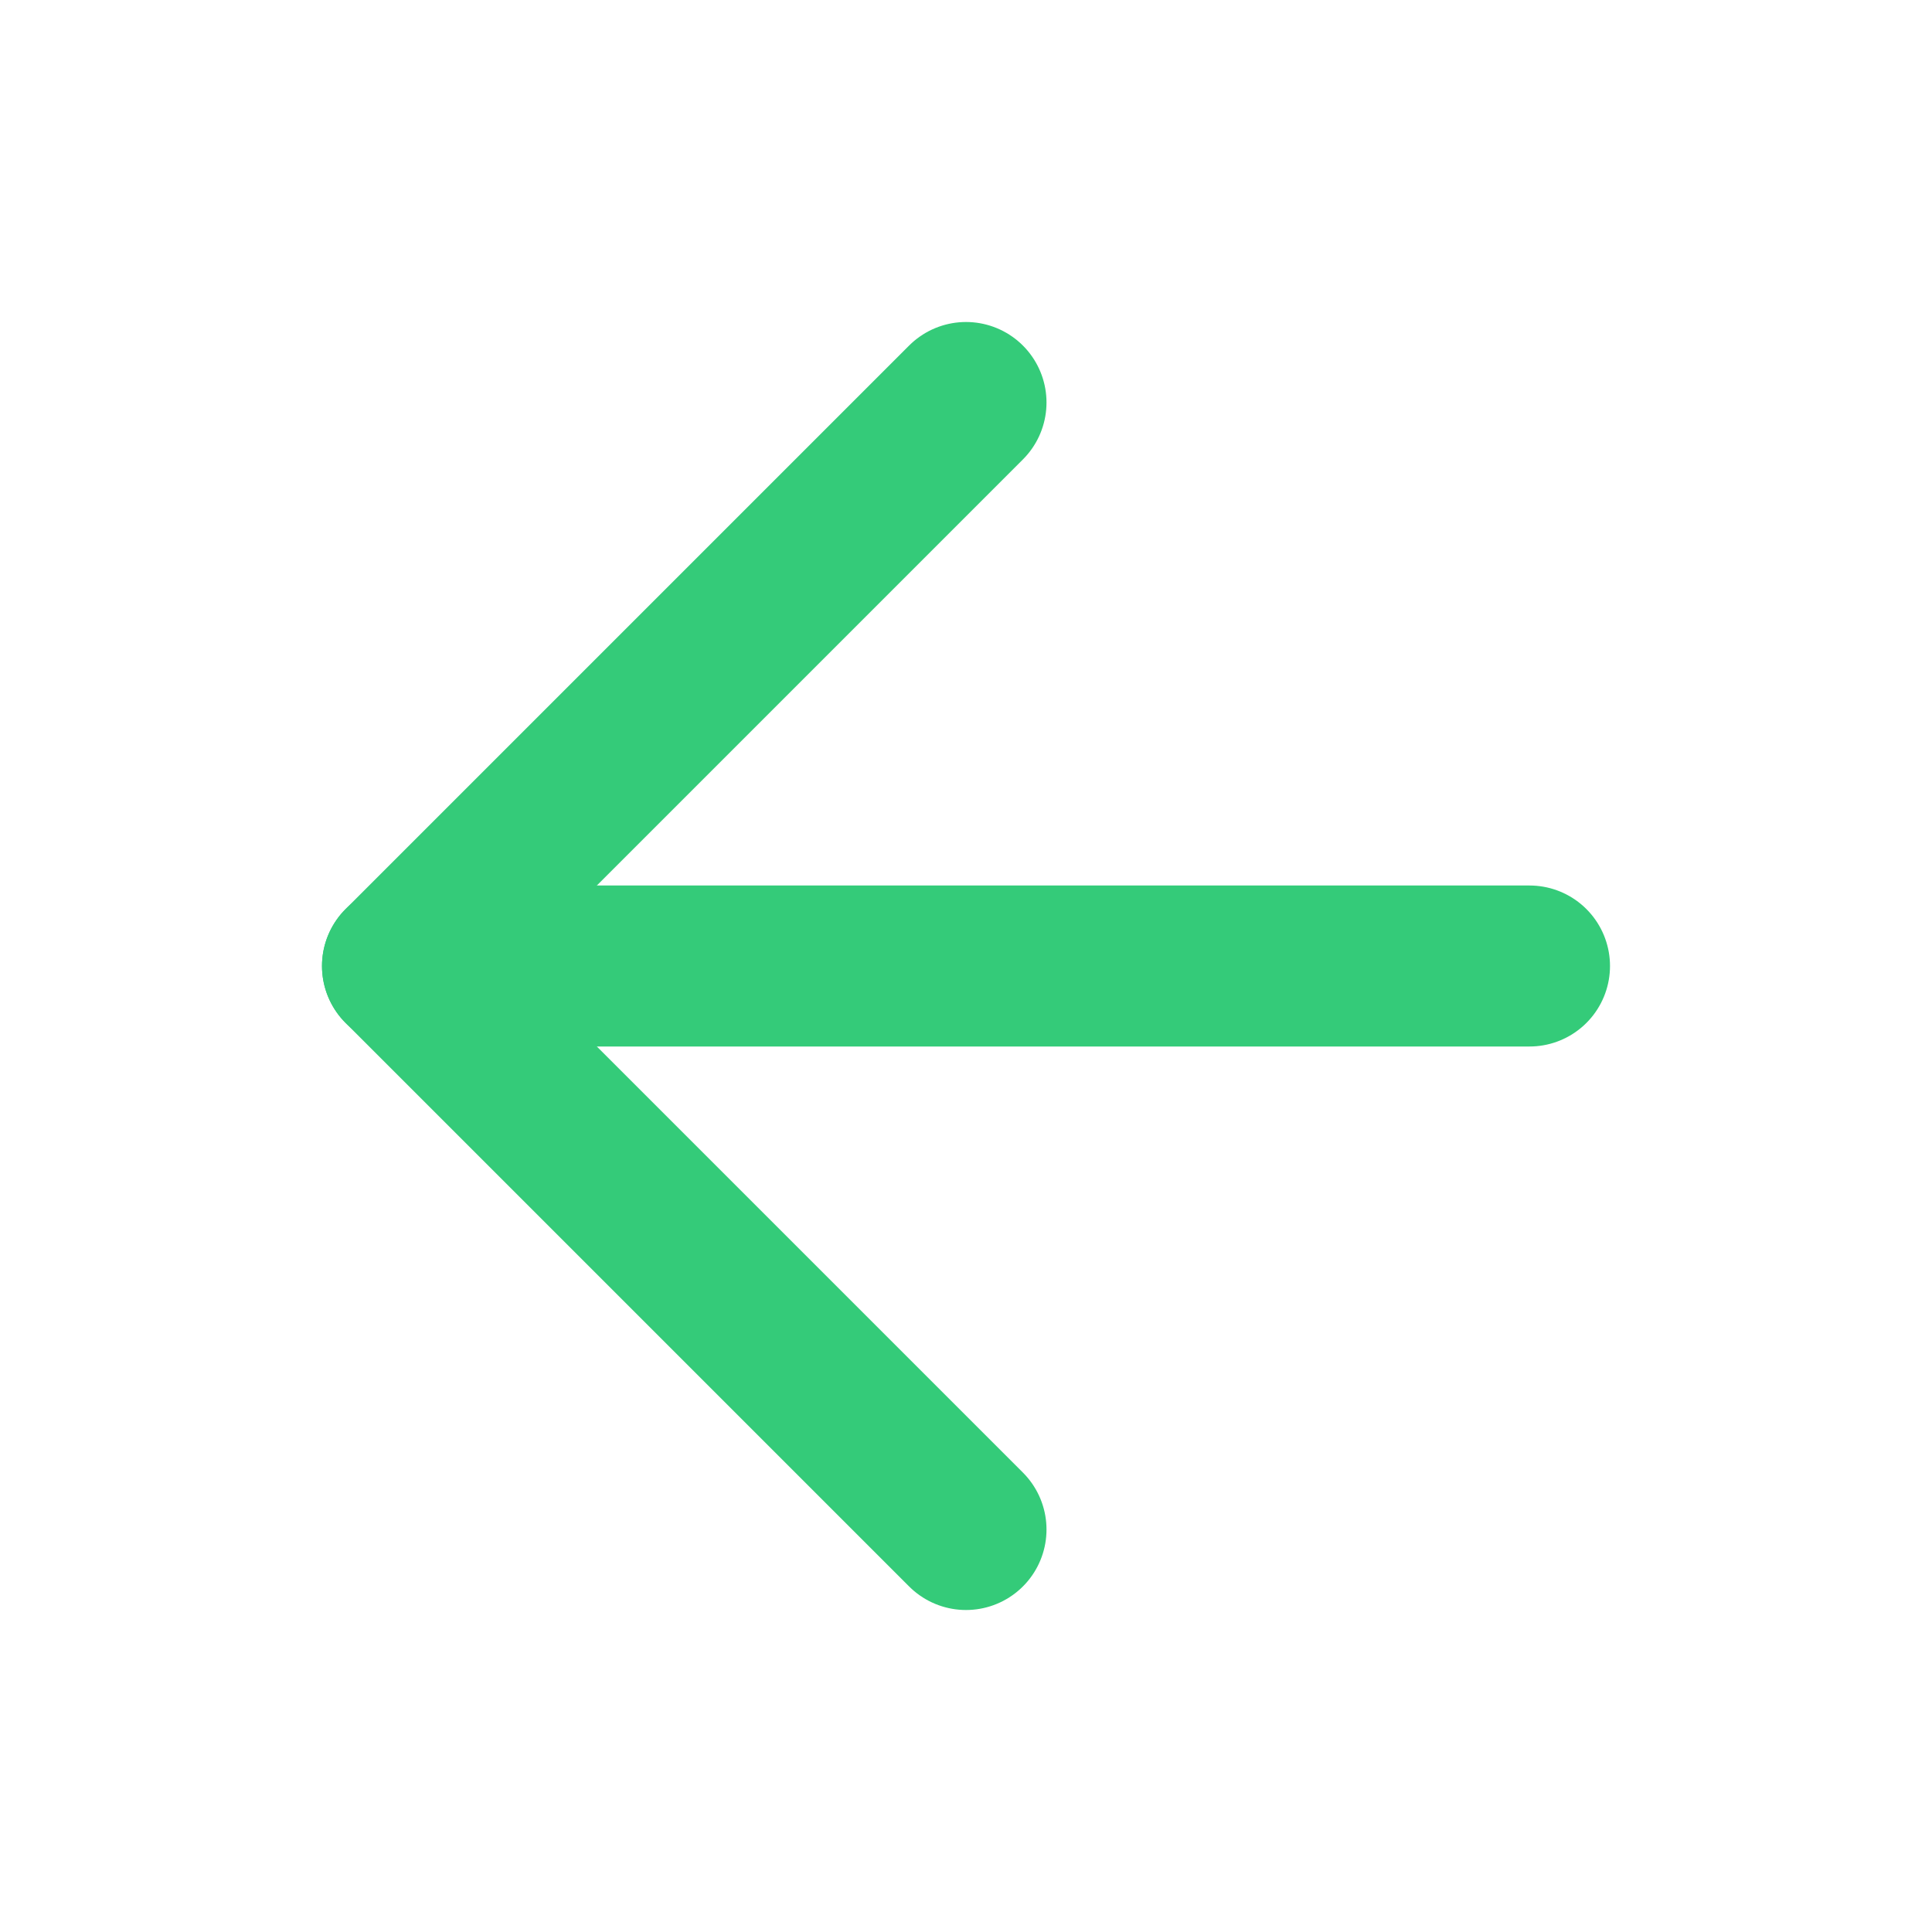
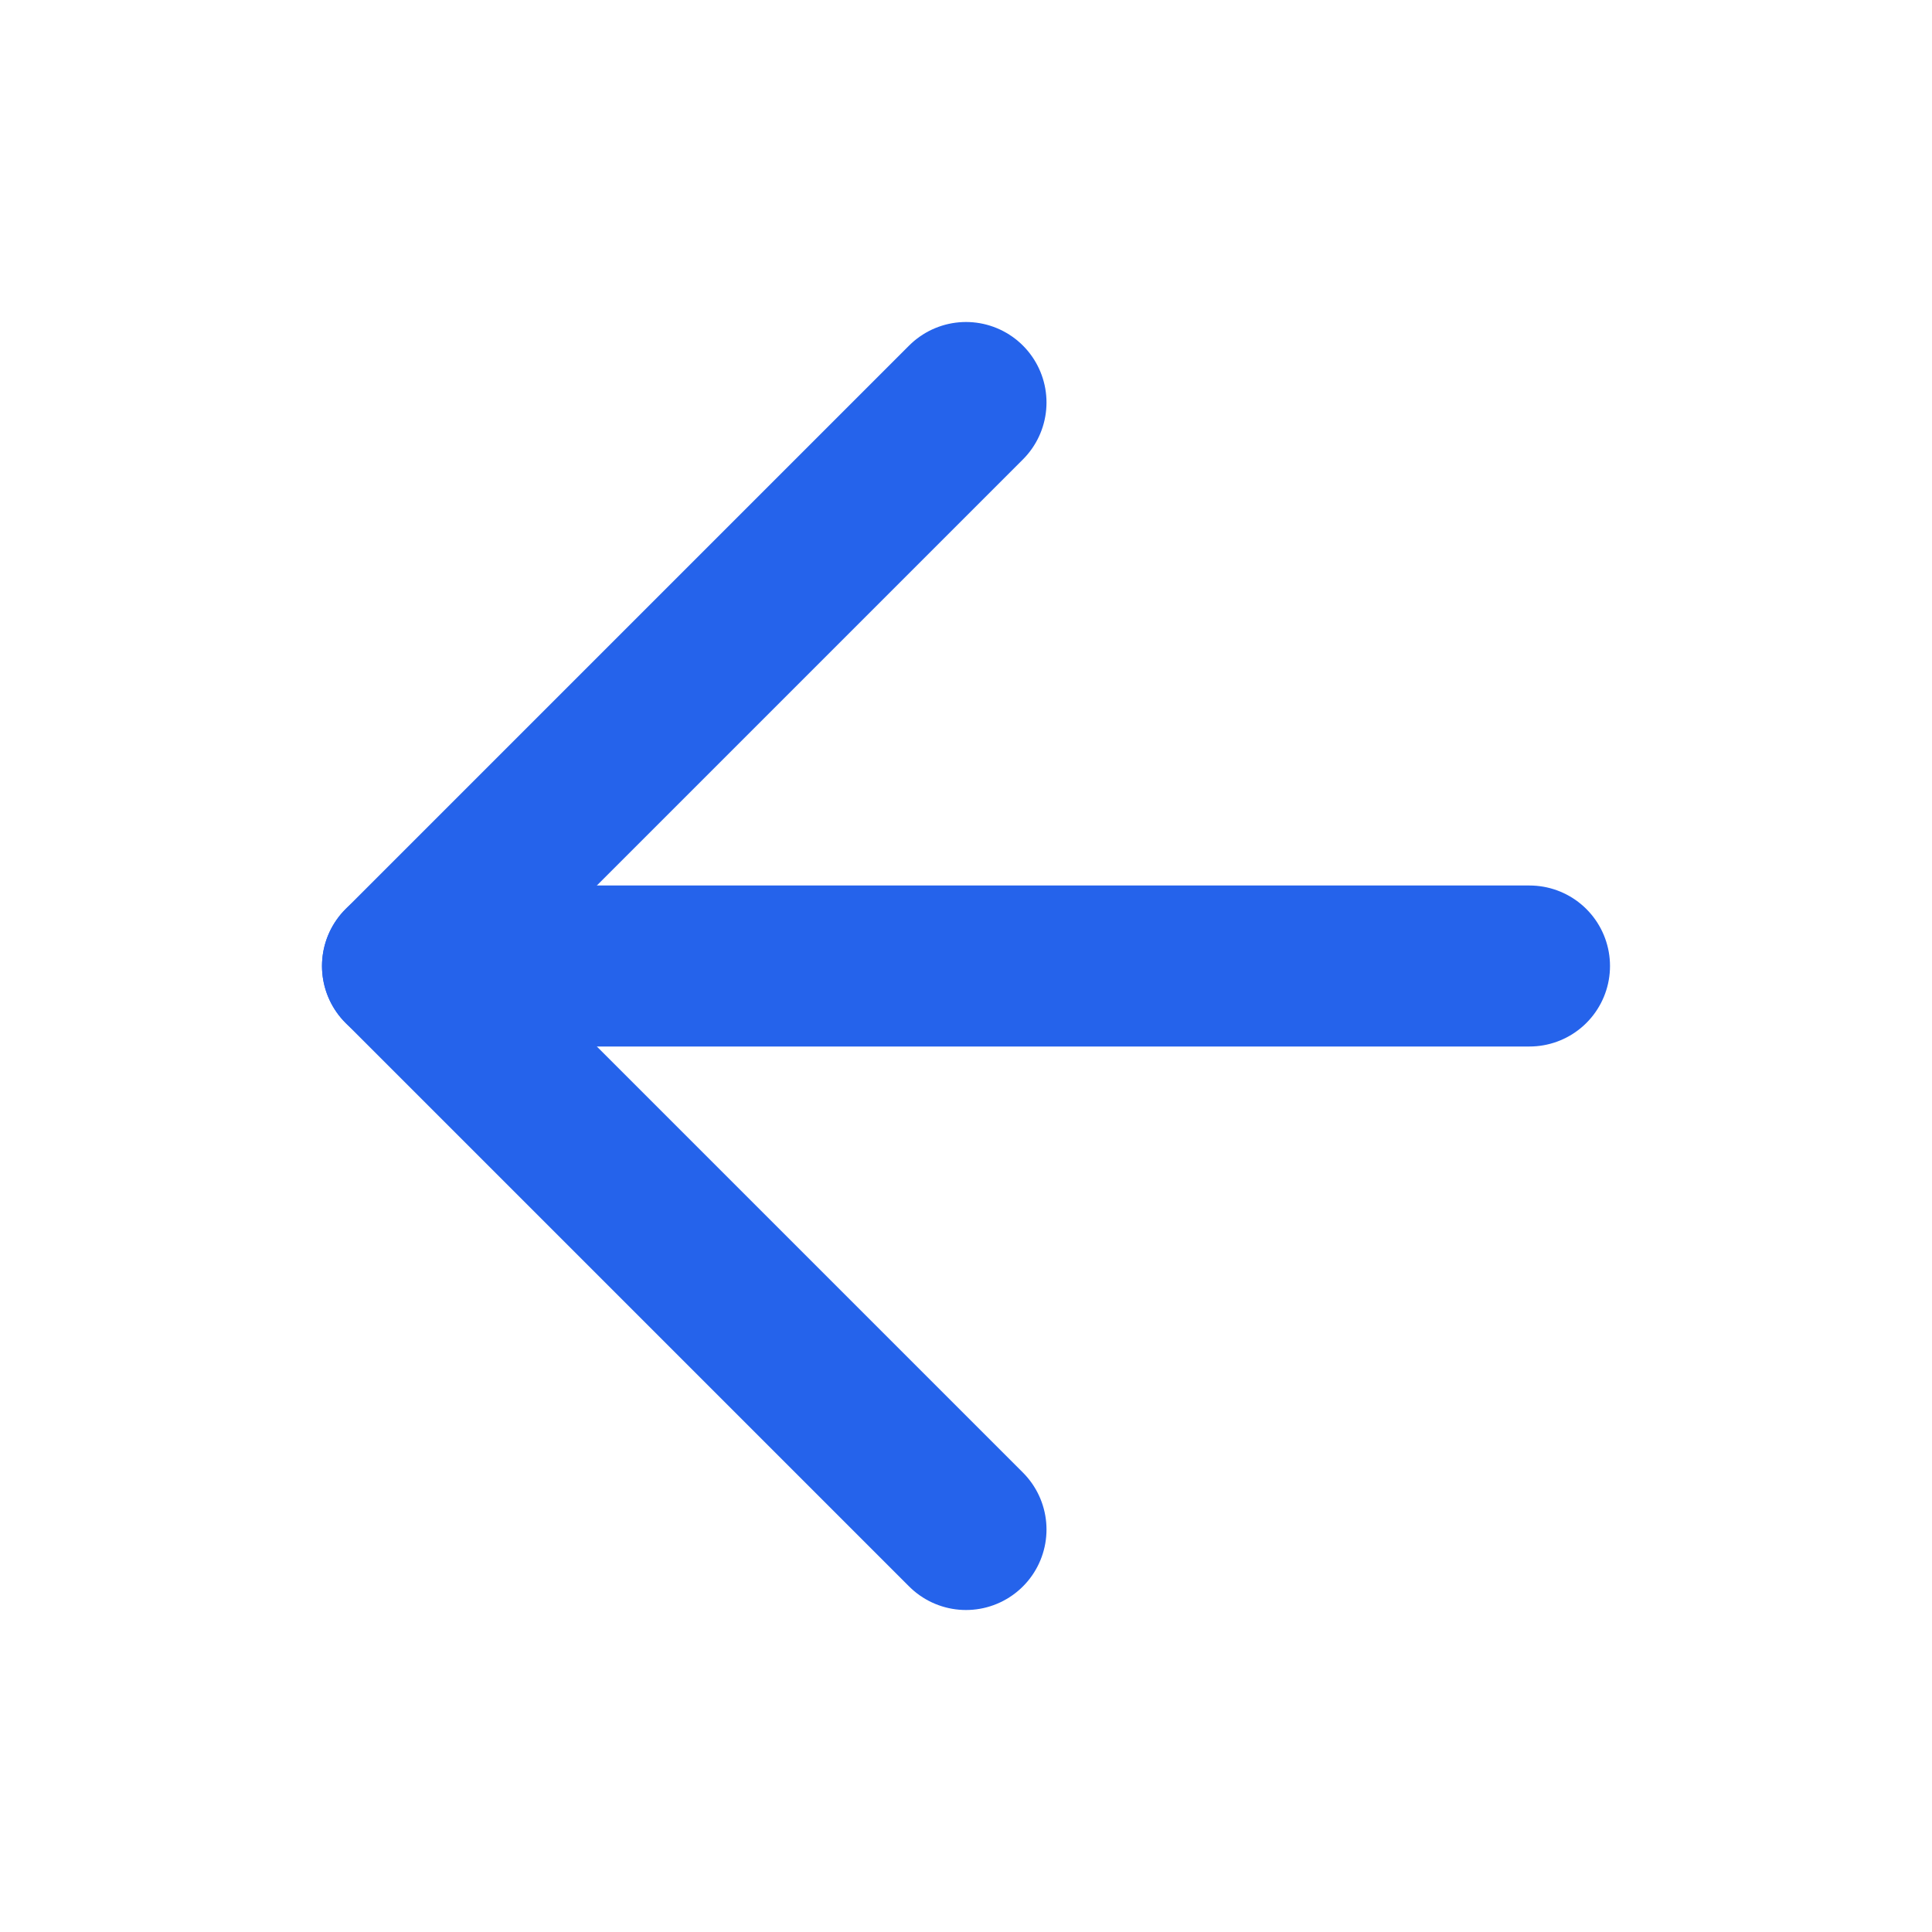
- <svg xmlns="http://www.w3.org/2000/svg" width="24" height="24" viewBox="0 0 24 24" fill="none" stroke="#34CB79" stroke-width="2" stroke-linecap="round" stroke-linejoin="round" class="feather feather-arrow-left">
+ <svg xmlns="http://www.w3.org/2000/svg" width="24" height="24" viewBox="0 0 24 24" fill="none" stroke="#2563EB" stroke-width="2" stroke-linecap="round" stroke-linejoin="round" class="feather feather-arrow-left">
  <line x1="19" y1="12" x2="5" y2="12" />
  <polyline points="12 19 5 12 12 5" />
</svg>
